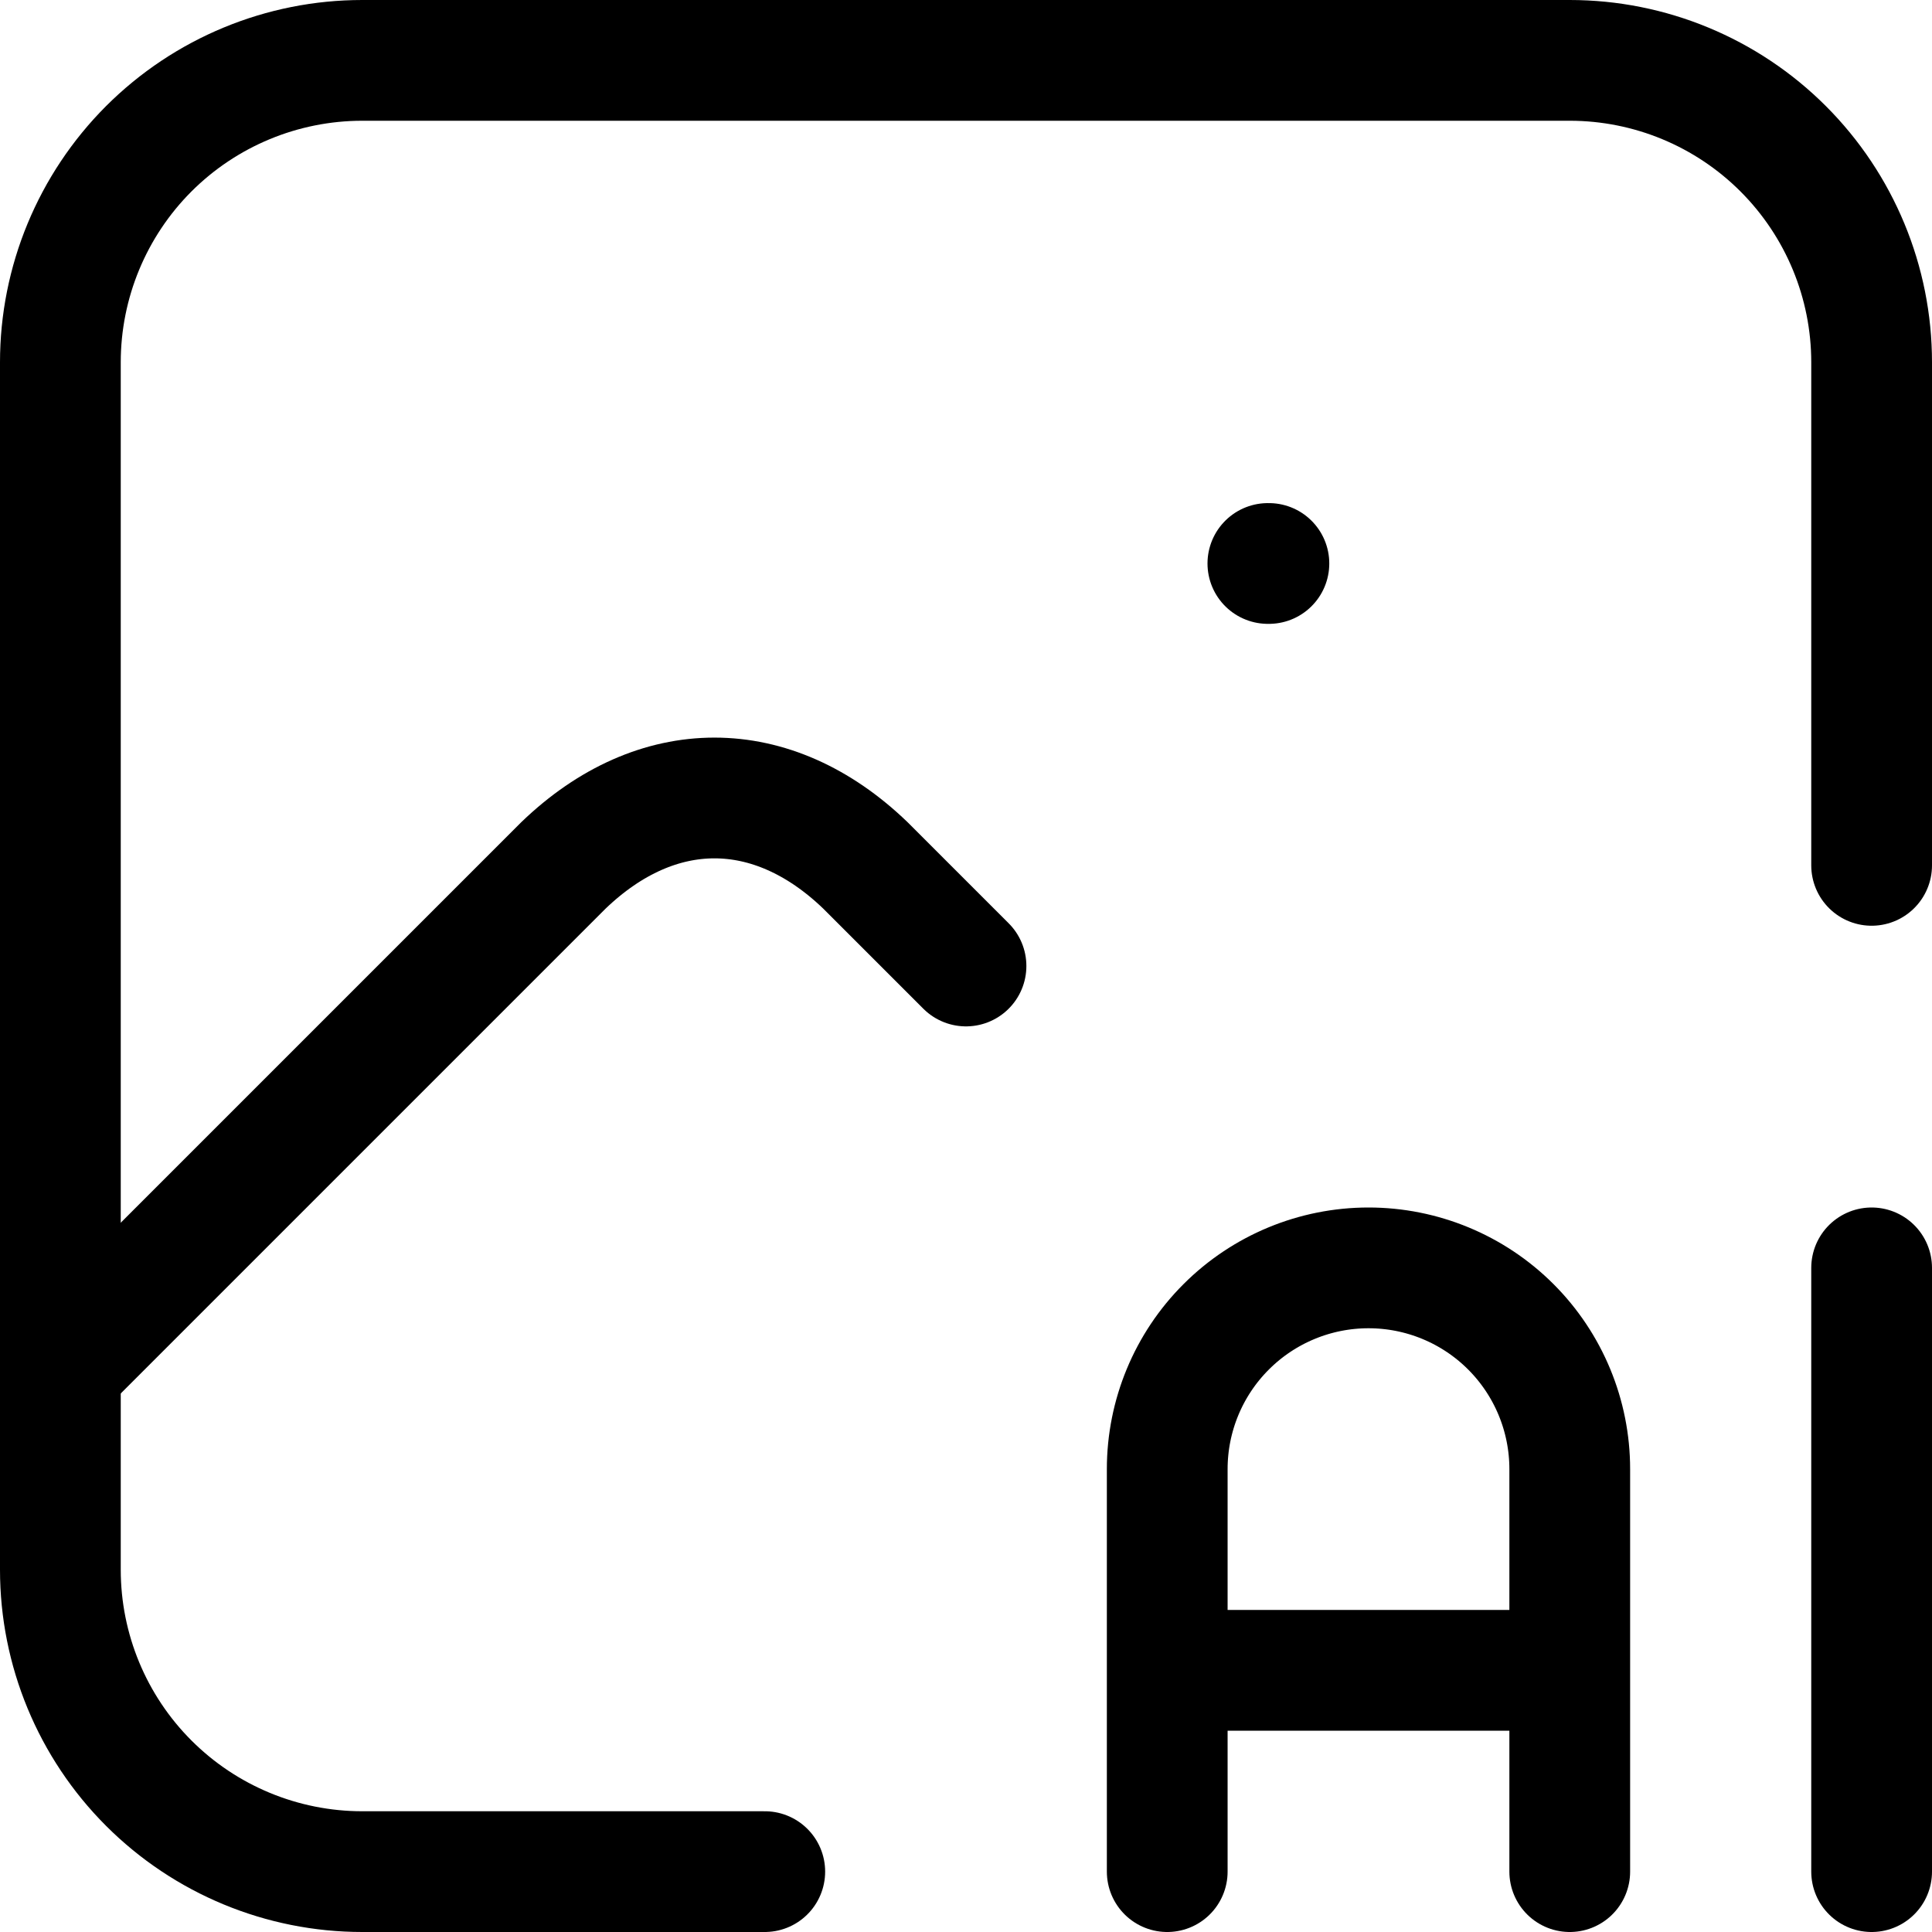
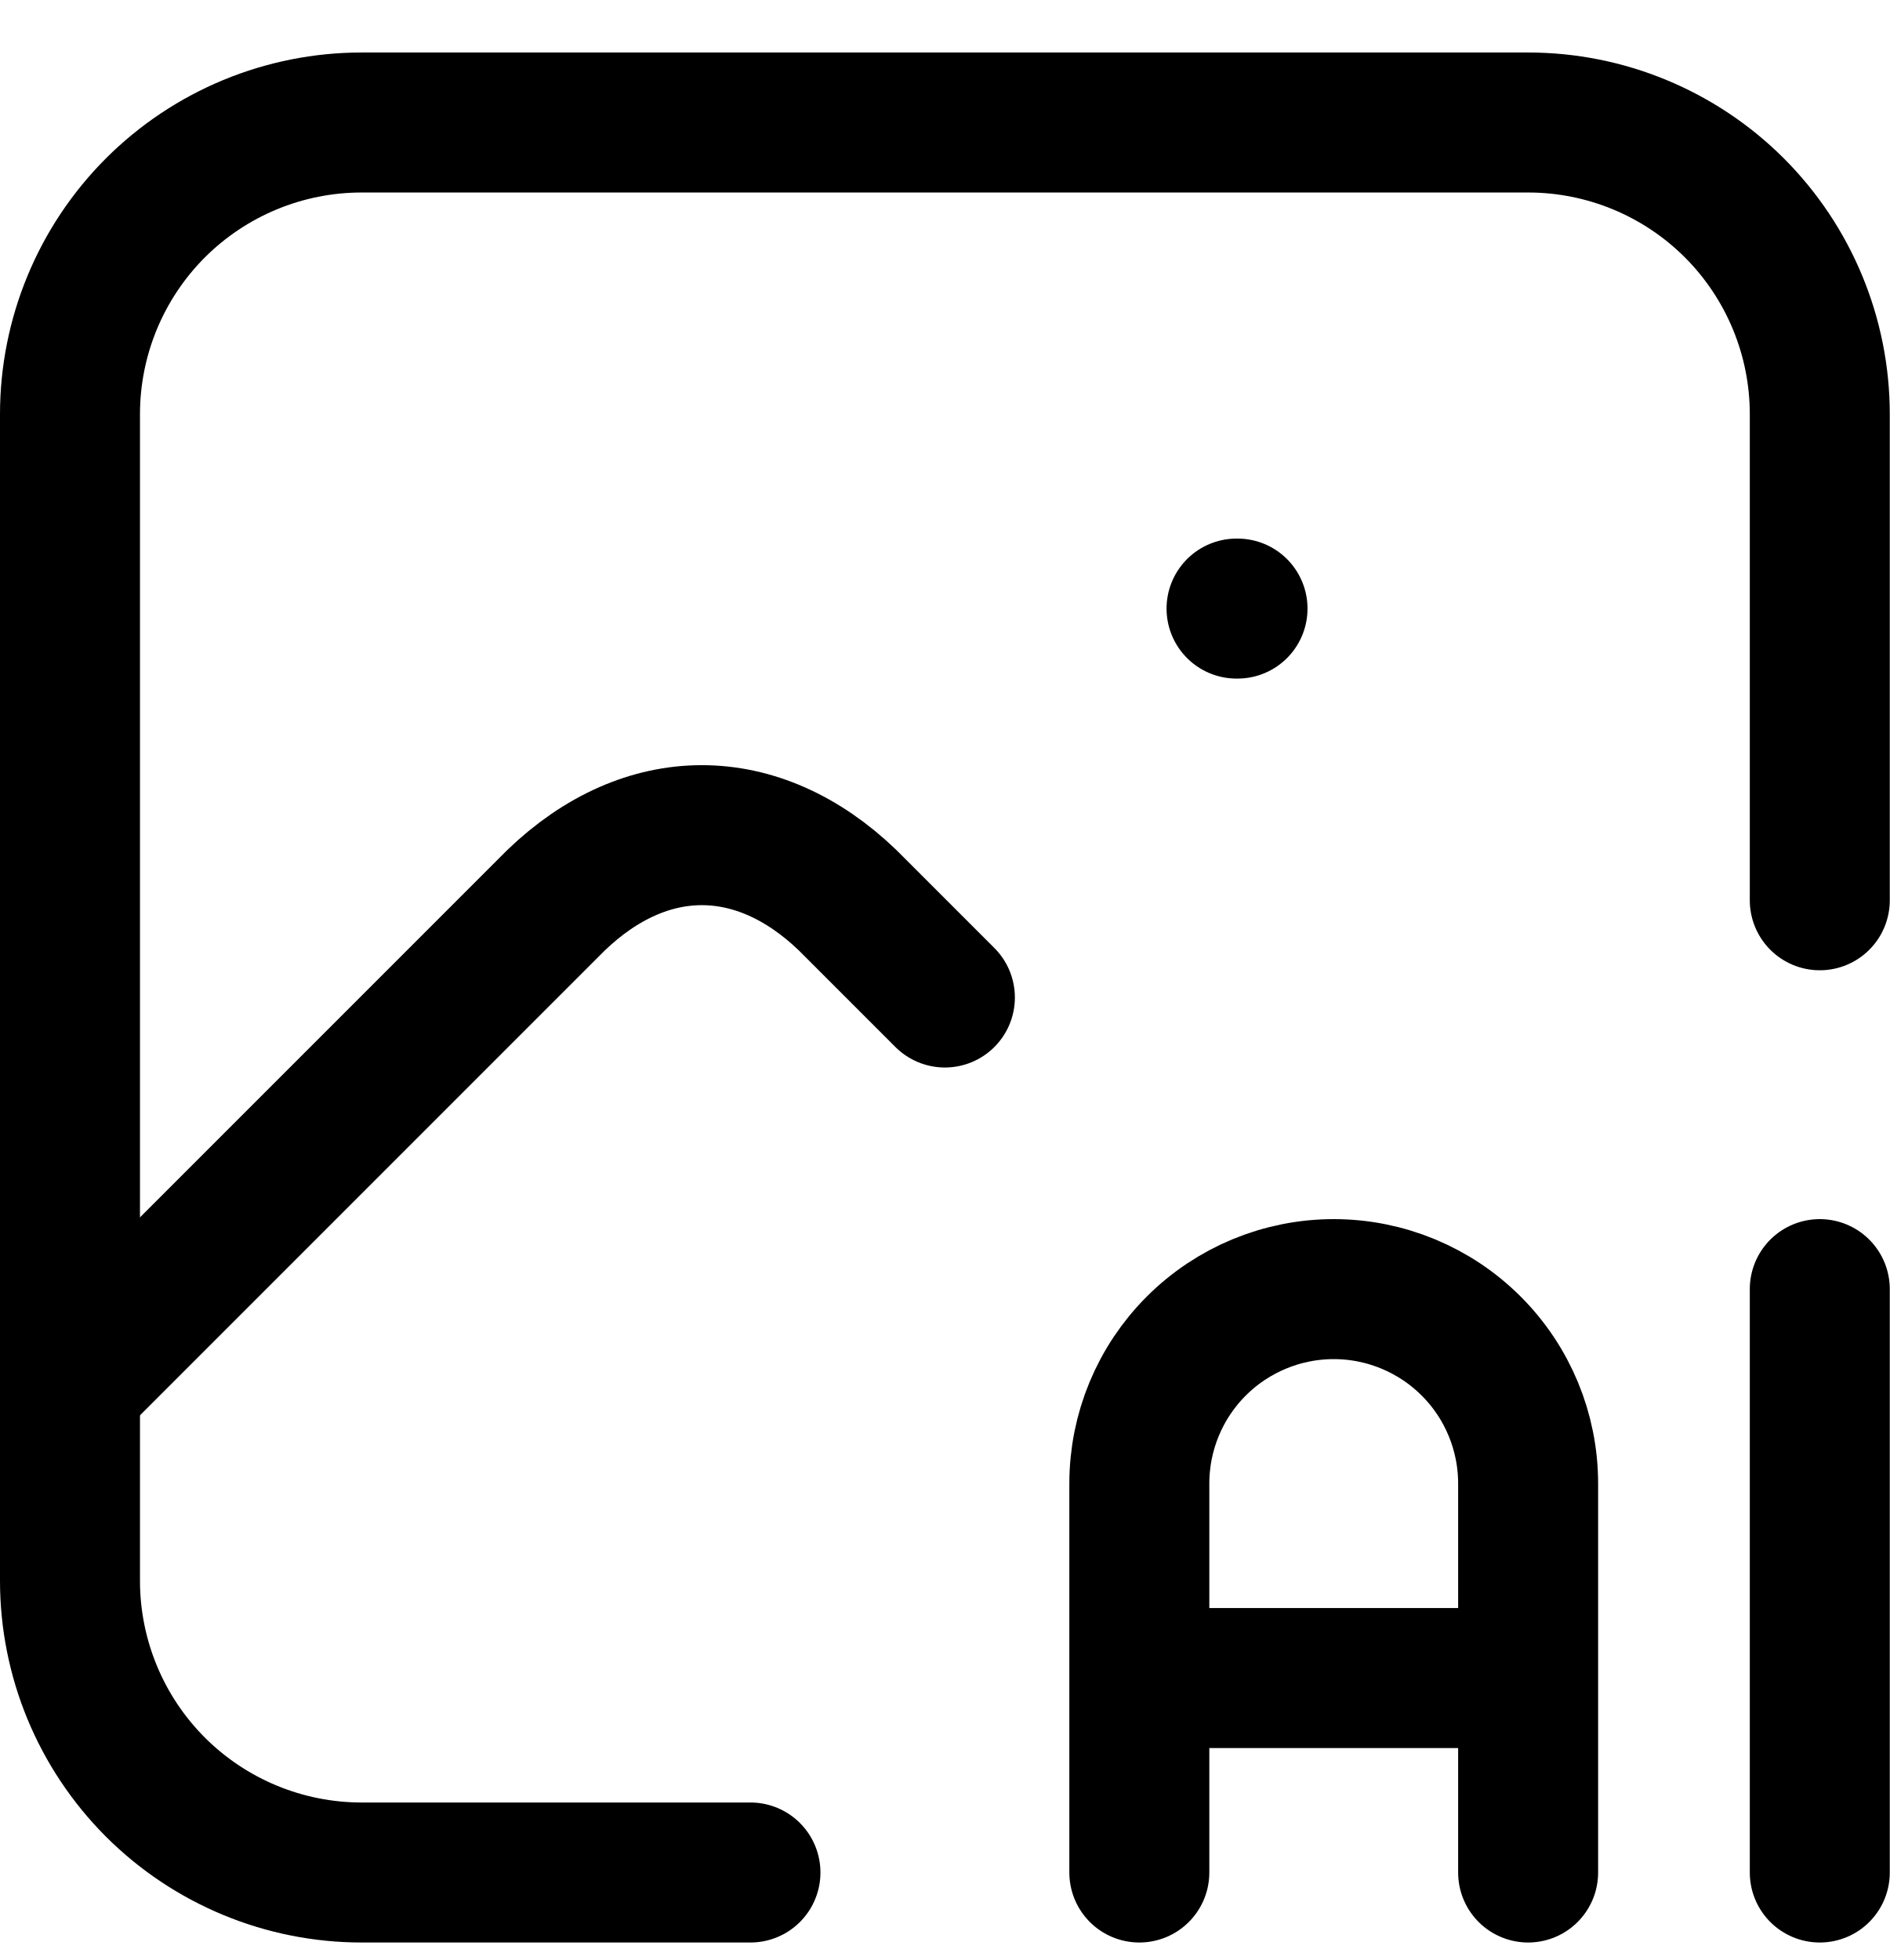
- <svg xmlns="http://www.w3.org/2000/svg" width="32" height="32" viewBox="0 0 32 32" fill="none">
-   <path d="M21 9.333H21.017M12.667 31H6C4.674 31 3.402 30.473 2.464 29.535C1.527 28.598 1 27.326 1 26V6C1 4.674 1.527 3.402 2.464 2.464C3.402 1.527 4.674 1 6 1H26C27.326 1 28.598 1.527 29.535 2.464C30.473 3.402 31 4.674 31 6V14.333" stroke="black" stroke-width="2" stroke-linecap="round" stroke-linejoin="round" />
-   <path d="M1 22.666L9.333 14.333C10.88 12.845 12.787 12.845 14.333 14.333L16 16M19.333 31V24.333C19.333 23.449 19.684 22.601 20.31 21.976C20.935 21.351 21.783 21 22.667 21C23.551 21 24.399 21.351 25.024 21.976C25.649 22.601 26 23.449 26 24.333V31M19.333 27.666H26M31 21V31" stroke="black" stroke-width="2" stroke-linecap="round" stroke-linejoin="round" />
+ <svg xmlns="http://www.w3.org/2000/svg" width="27" height="28" viewBox="0 0 27 28" fill="none">
+   <path d="M17.667 8.694H17.681M10.722 26.75H5.167C4.062 26.75 3.002 26.311 2.22 25.53C1.439 24.748 1 23.688 1 22.583V5.917C1 4.812 1.439 3.752 2.22 2.97C3.002 2.189 4.062 1.75 5.167 1.75H21.833C22.938 1.75 23.998 2.189 24.78 2.97C25.561 3.752 26 4.812 26 5.917V12.861" stroke="black" stroke-width="2" stroke-linecap="round" stroke-linejoin="round" />
+   <path d="M1 19.805L7.944 12.861C9.233 11.621 10.822 11.621 12.111 12.861L13.5 14.25M16.278 26.75V21.194C16.278 20.457 16.57 19.751 17.091 19.23C17.612 18.709 18.319 18.416 19.056 18.416C19.792 18.416 20.499 18.709 21.02 19.23C21.541 19.751 21.833 20.457 21.833 21.194V26.75M16.278 23.972H21.833M26 18.416V26.75" stroke="black" stroke-width="2" stroke-linecap="round" stroke-linejoin="round" />
</svg>
